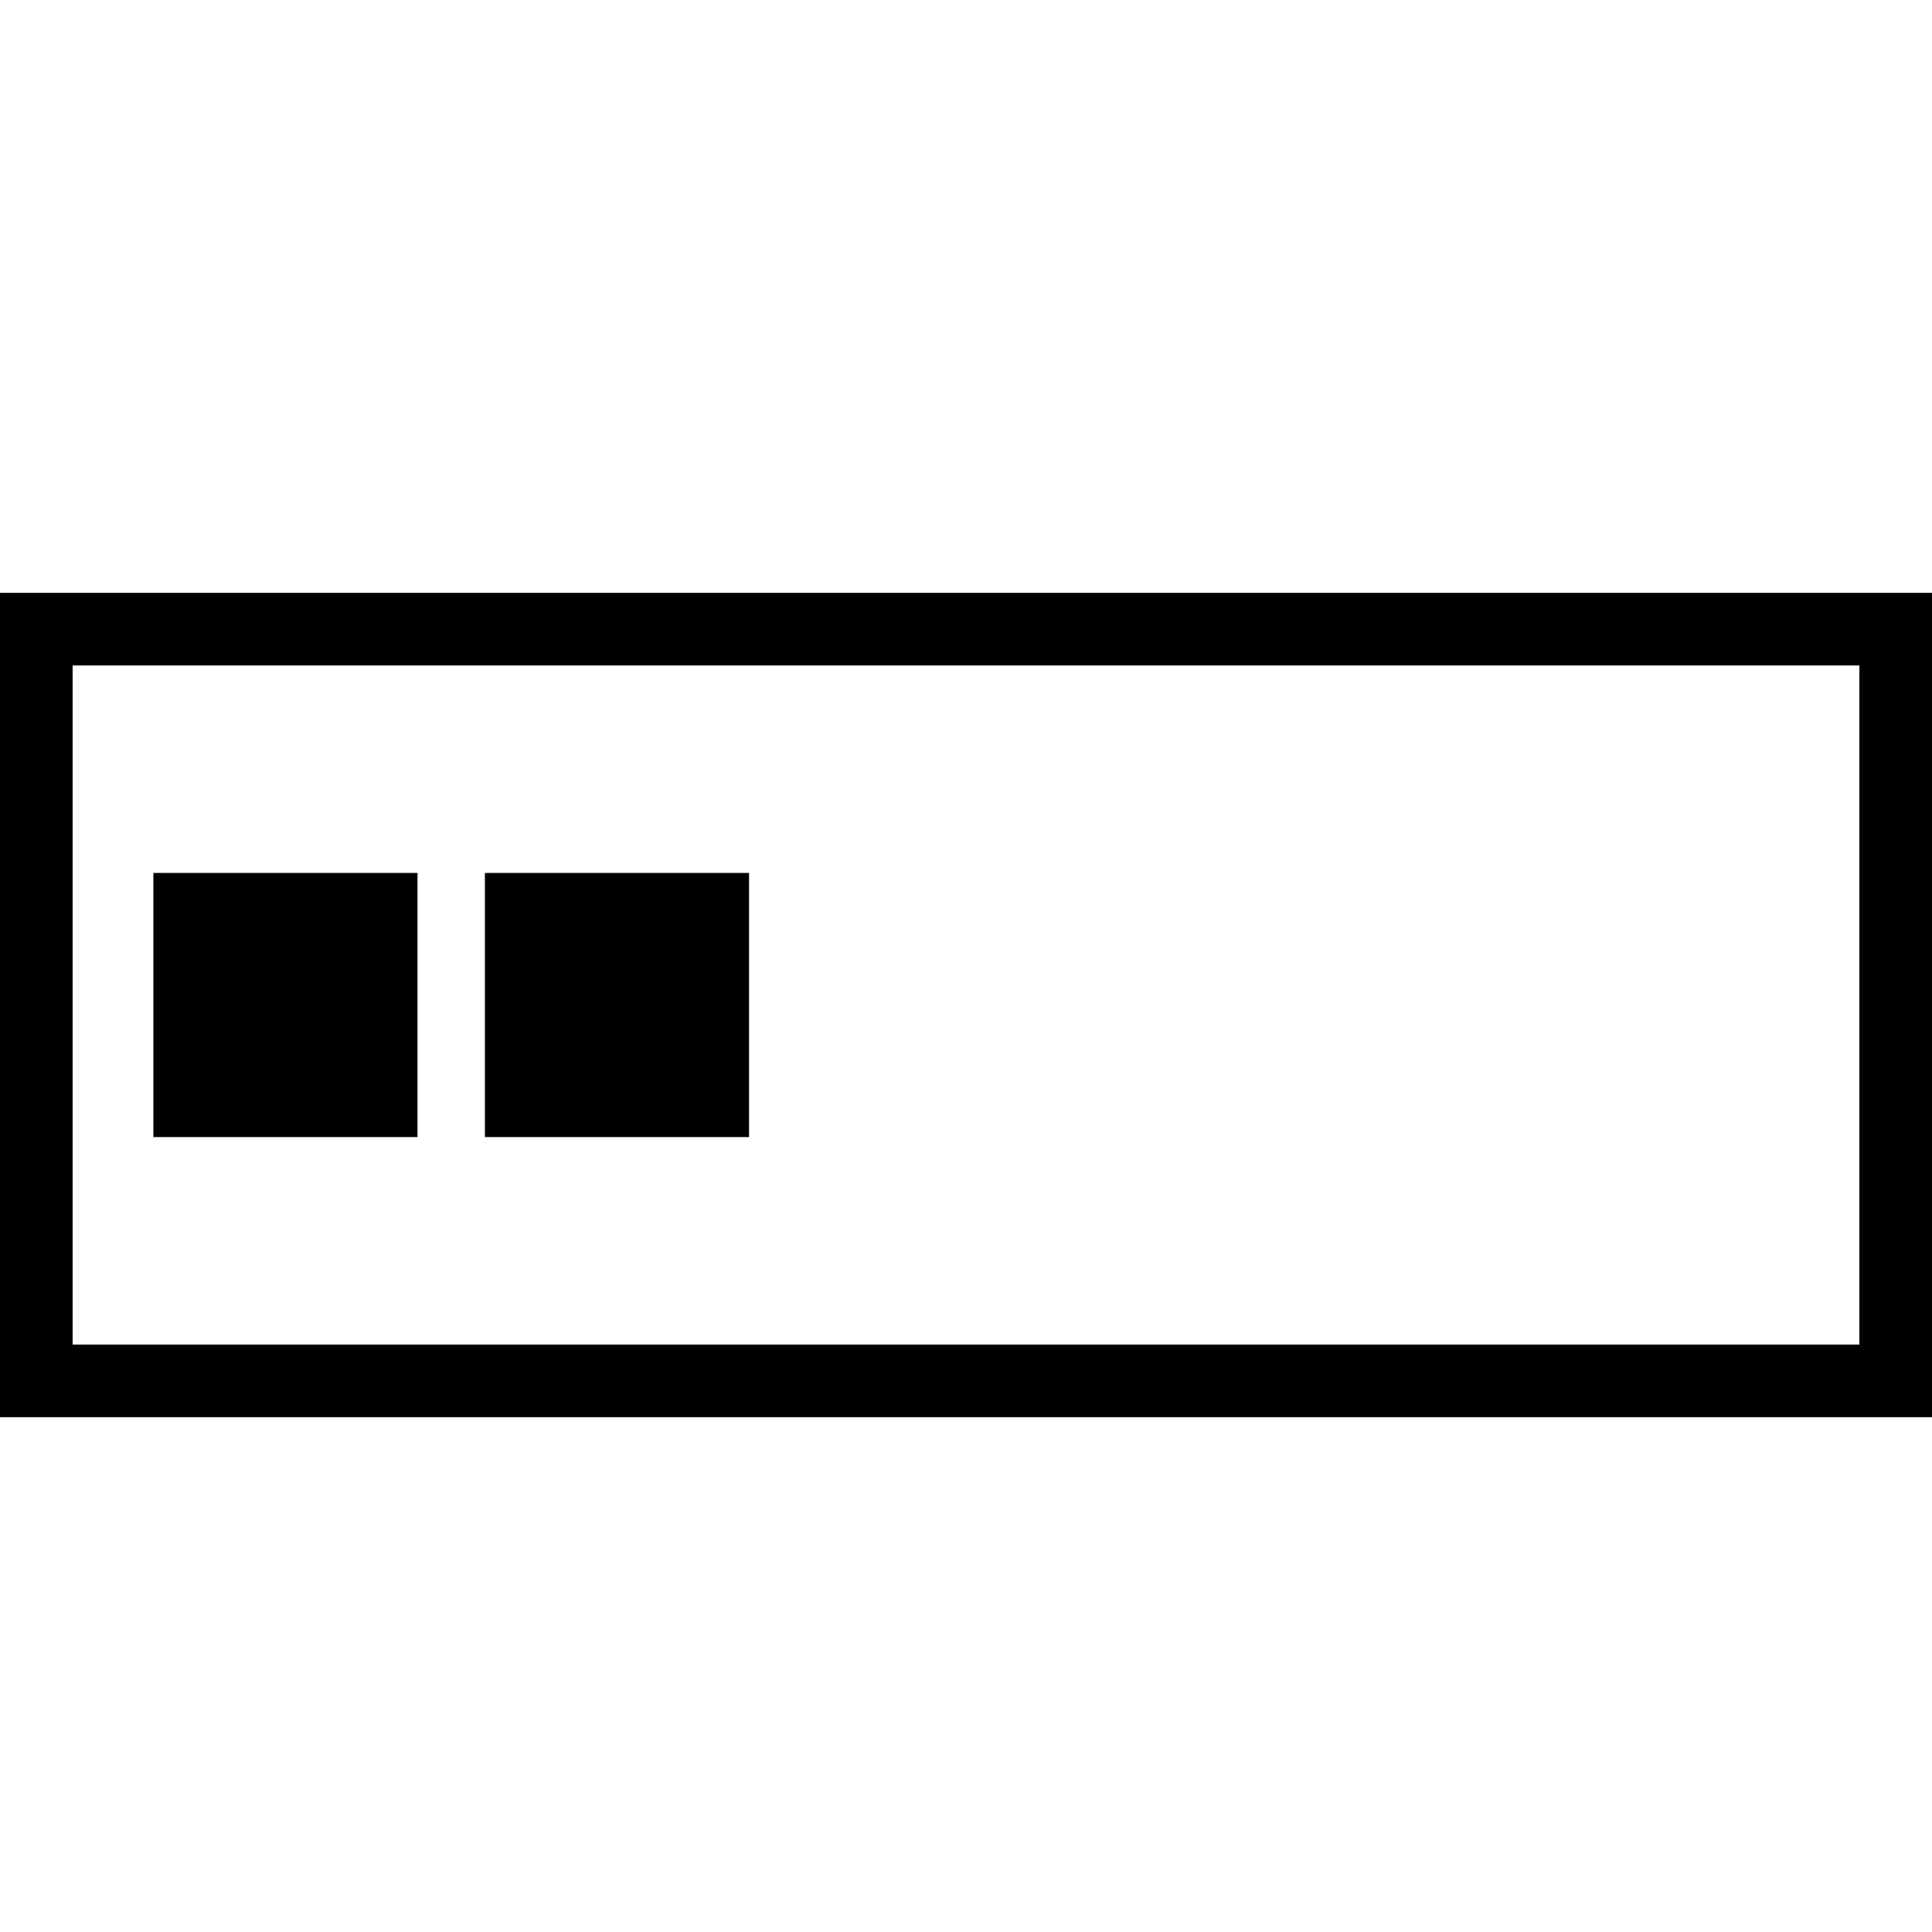
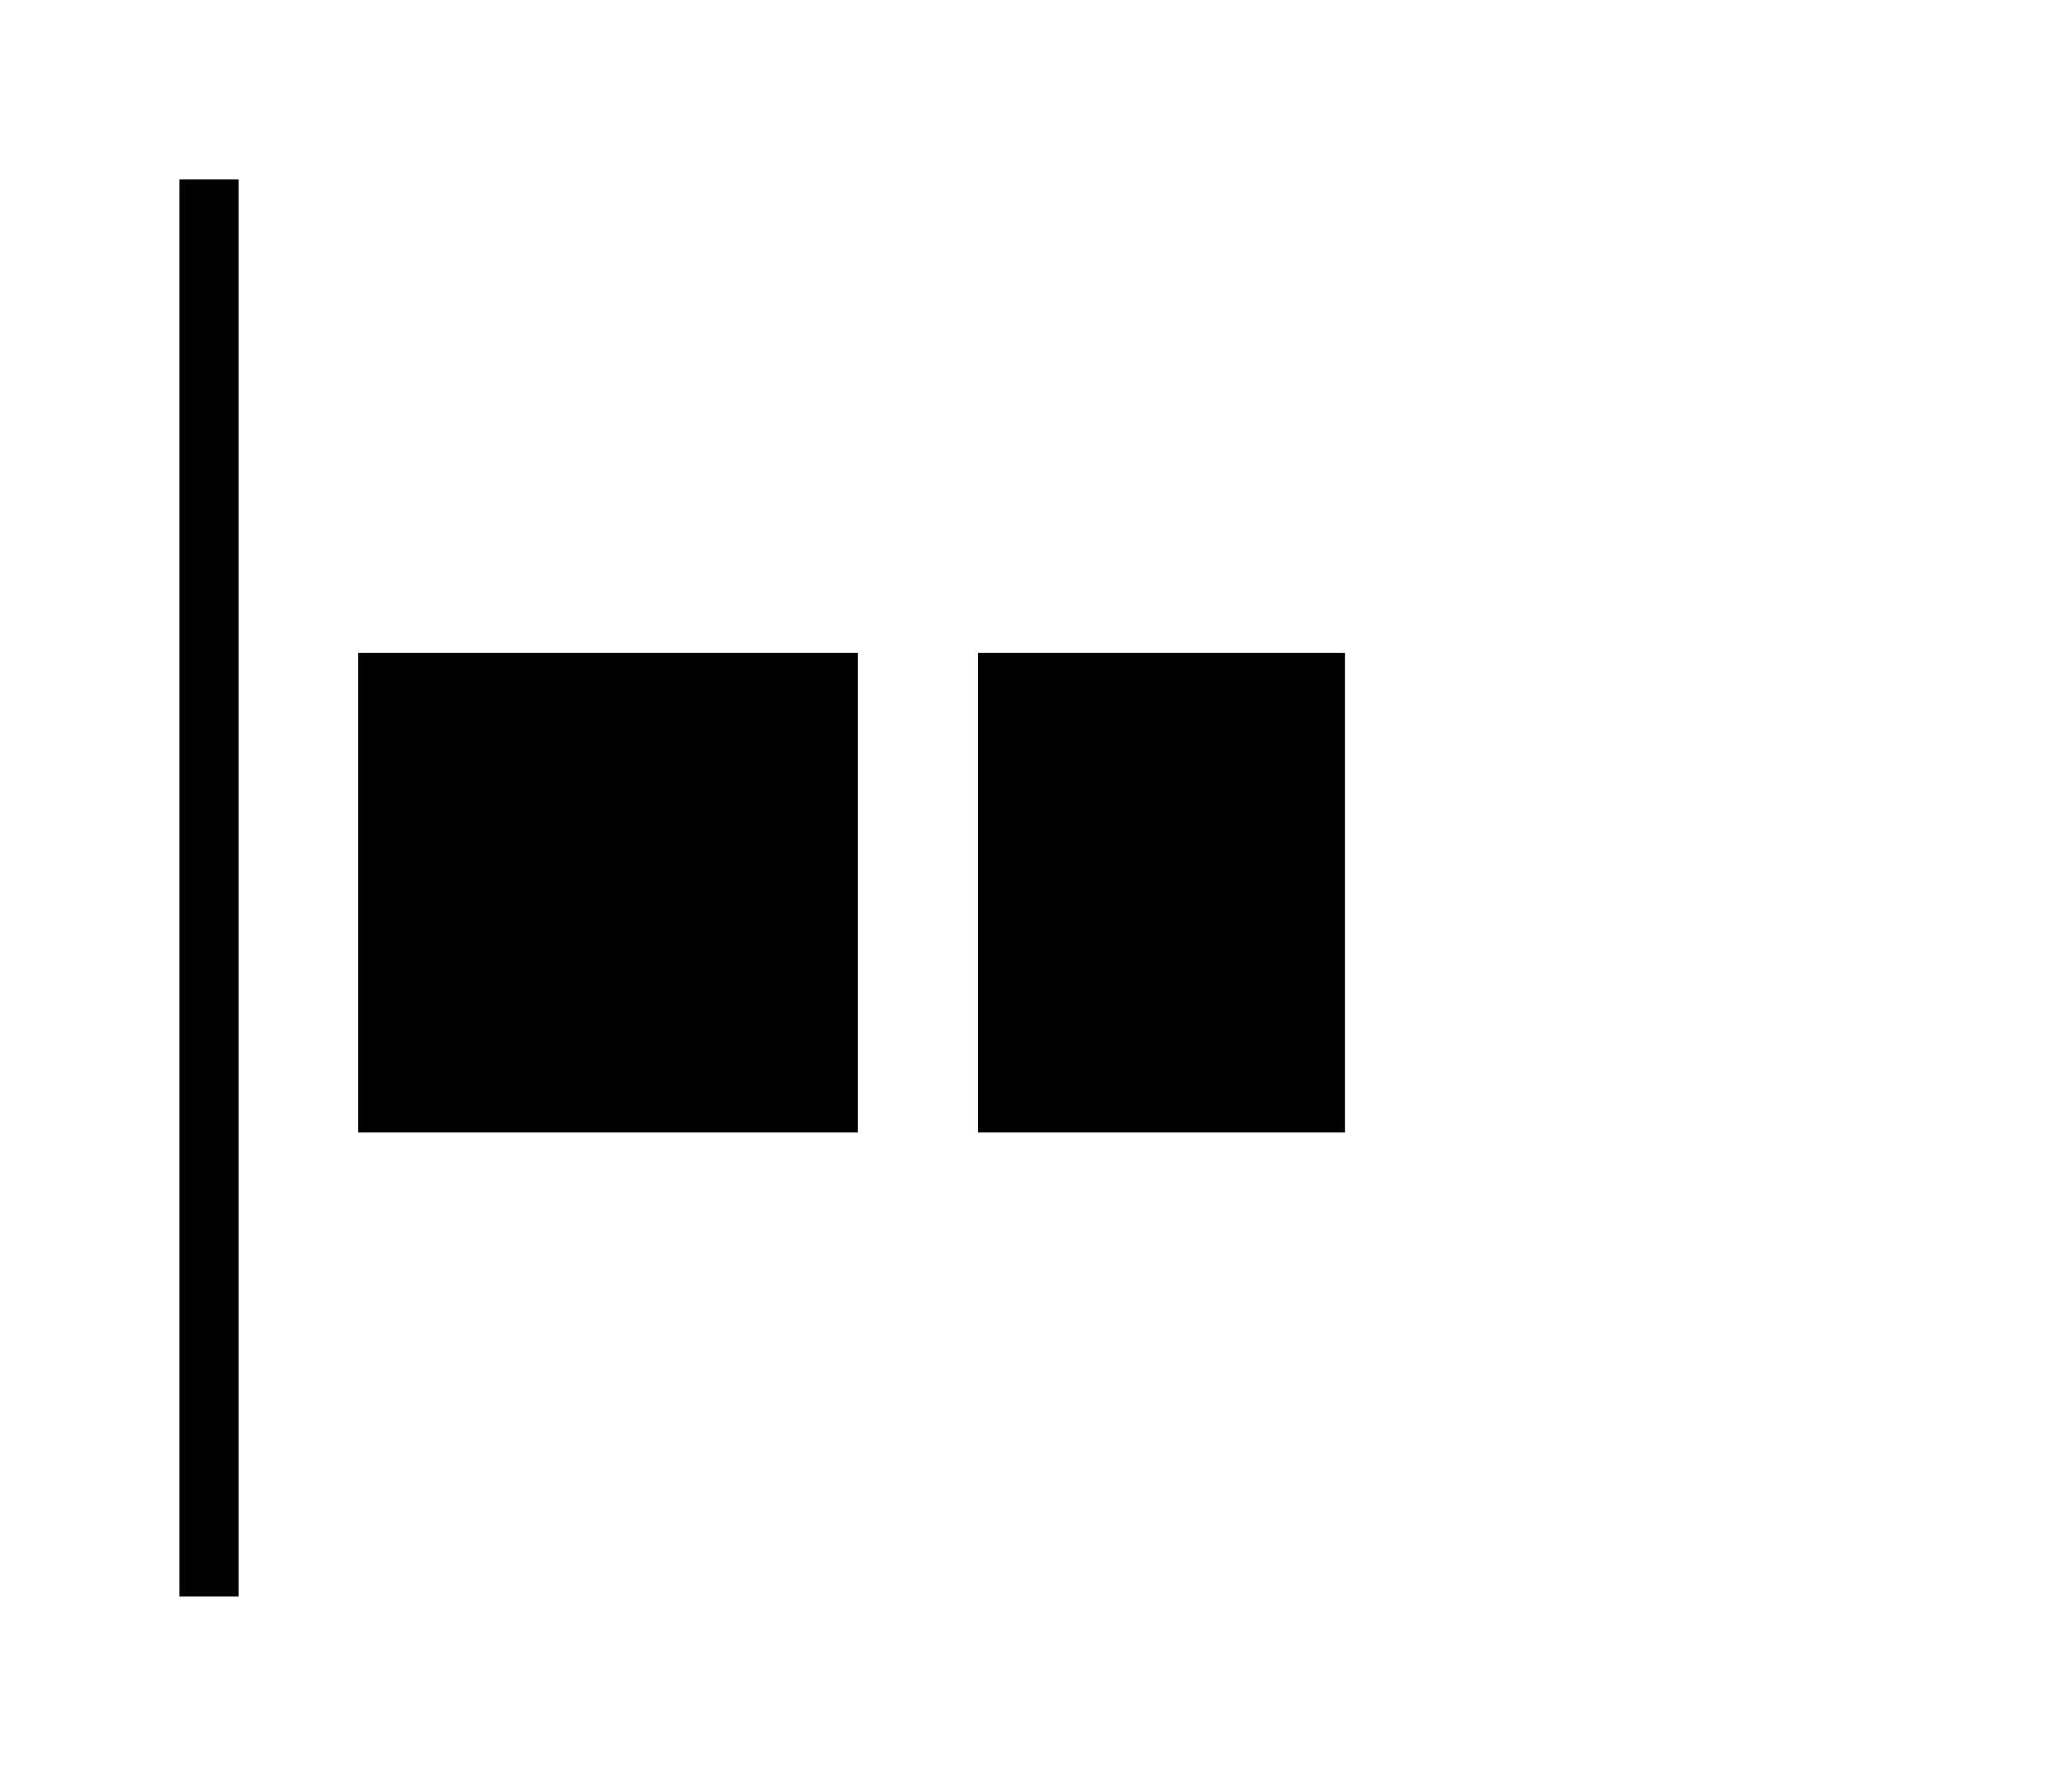
- <svg xmlns="http://www.w3.org/2000/svg" width="512" height="512" viewBox="0 0 512 512" version="1.1" id="svg1346">
-   <defs id="defs1340" />
-   <g id="layer1" transform="translate(0,-161.5333)">
-     <g id="g1086" transform="matrix(3.779528,0,0,3.779528,27.65531,253.6484)">
-       <rect y="-128.15" x="-111.095" height="135.467" width="135.467" id="rect885-1" style="fill:none;fill-opacity:0.588;stroke-width:0.859" transform="matrix(0,-1,-1,0,0,0)" />
-       <path id="rect922" d="M 128.15,74.997 H 125.604 -7.317 V 17.196 H 128.15 Z m -5.092,-5.092 V 22.288 H -2.225 v 47.617 z" style="color:#000000;font-style:normal;font-variant:normal;font-weight:normal;font-stretch:normal;font-size:medium;line-height:normal;font-family:sans-serif;font-variant-ligatures:normal;font-variant-position:normal;font-variant-caps:normal;font-variant-numeric:normal;font-variant-alternates:normal;font-feature-settings:normal;text-indent:0;text-align:start;text-decoration:none;text-decoration-line:none;text-decoration-style:solid;text-decoration-color:#000000;letter-spacing:normal;word-spacing:normal;text-transform:none;writing-mode:lr-tb;direction:ltr;text-orientation:mixed;dominant-baseline:auto;baseline-shift:baseline;text-anchor:start;white-space:normal;shape-padding:0;clip-rule:nonzero;display:inline;overflow:visible;visibility:visible;opacity:1;isolation:auto;mix-blend-mode:normal;color-interpolation:sRGB;color-interpolation-filters:linearRGB;solid-color:#000000;solid-opacity:1;vector-effect:none;fill:#000000;fill-opacity:1;fill-rule:nonzero;stroke:none;stroke-width:5.093;stroke-linecap:butt;stroke-linejoin:miter;stroke-miterlimit:4;stroke-dasharray:none;stroke-dashoffset:0;stroke-opacity:1;color-rendering:auto;image-rendering:auto;shape-rendering:auto;text-rendering:auto;enable-background:accumulate" />
-       <rect y="36.836" x="3.437" height="18.521" width="18.521" id="rect926" style="fill:#000000;fill-opacity:1;stroke:none;stroke-width:3.204;stroke-miterlimit:4;stroke-dasharray:none;stroke-opacity:1" />
-       <rect style="fill:#000000;fill-opacity:1;stroke:none;stroke-width:3.204;stroke-miterlimit:4;stroke-dasharray:none;stroke-opacity:1" id="rect928" width="18.521" height="18.521" x="26.683" y="36.836" />
-     </g>
-   </g>
+ <svg xmlns="http://www.w3.org/2000/svg" id="Layer_1" data-name="Layer 1" viewBox="0 0 35 30">
+   <rect x="3.03" y="3.03" width="1" height="23.94" />
+   <rect x="6.05" y="11.03" width="8.44" height="8.1" />
+   <rect x="16.52" y="11.03" width="6.2" height="8.1" />
</svg>
